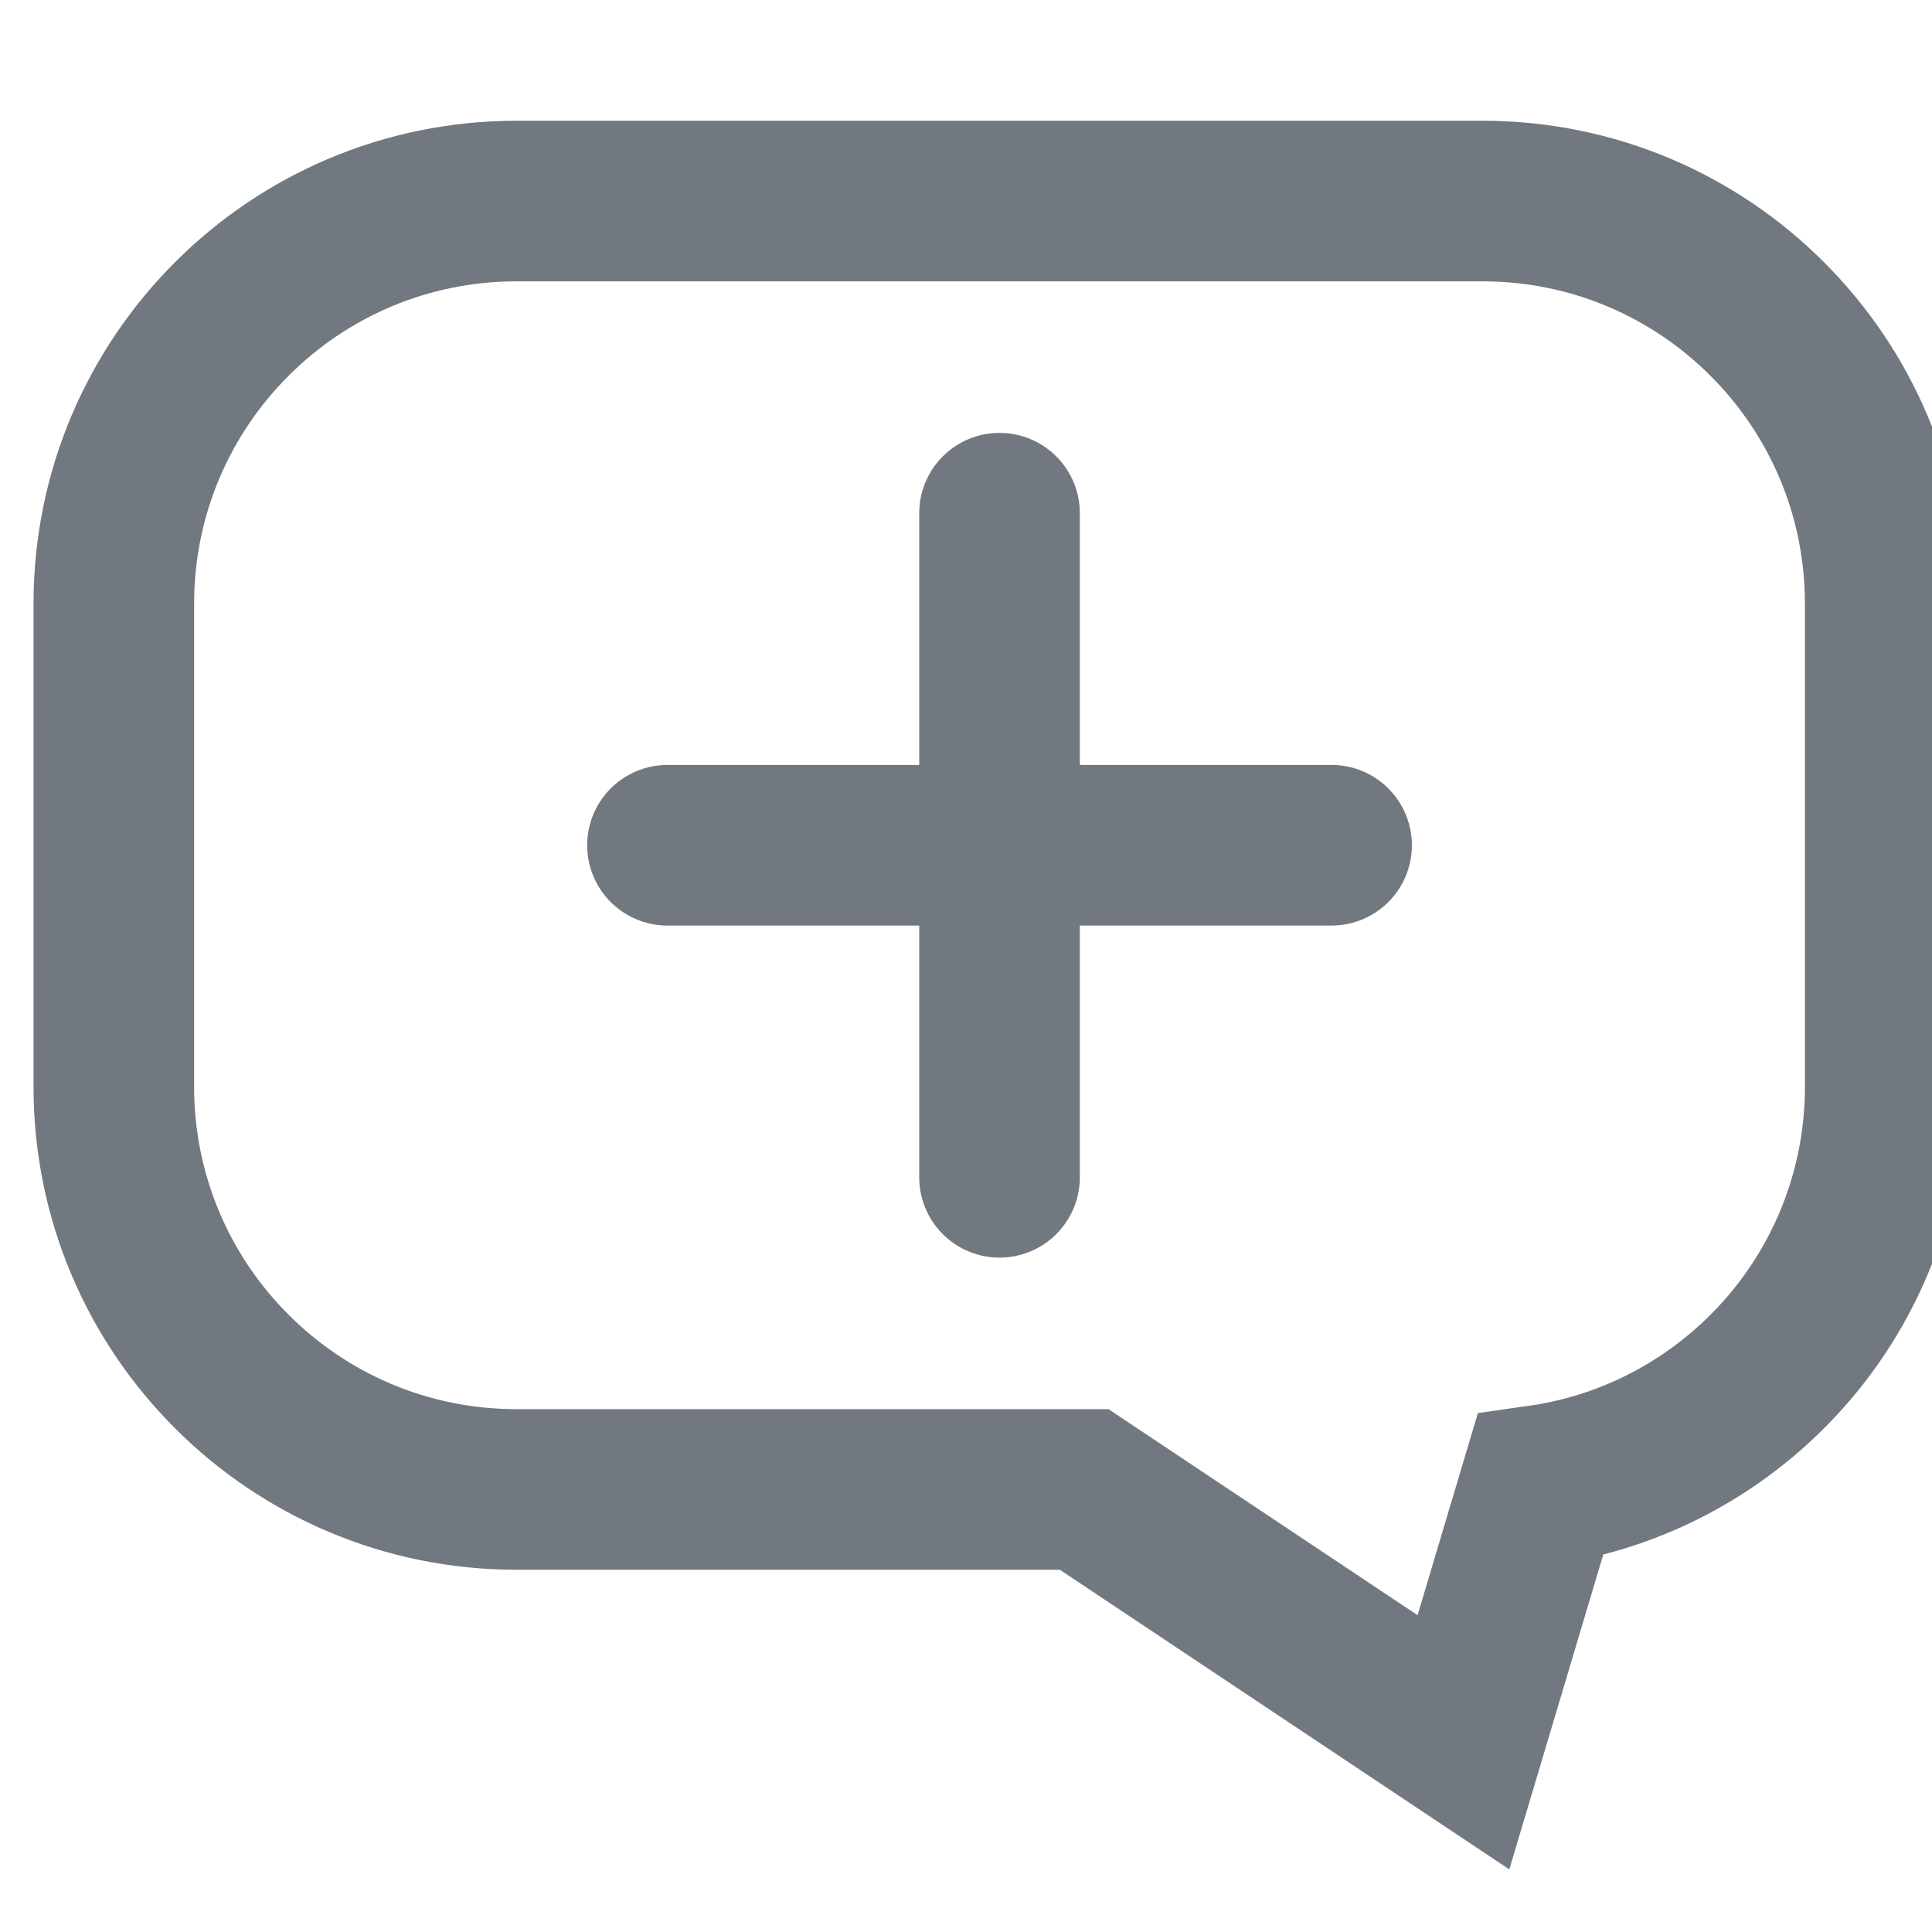
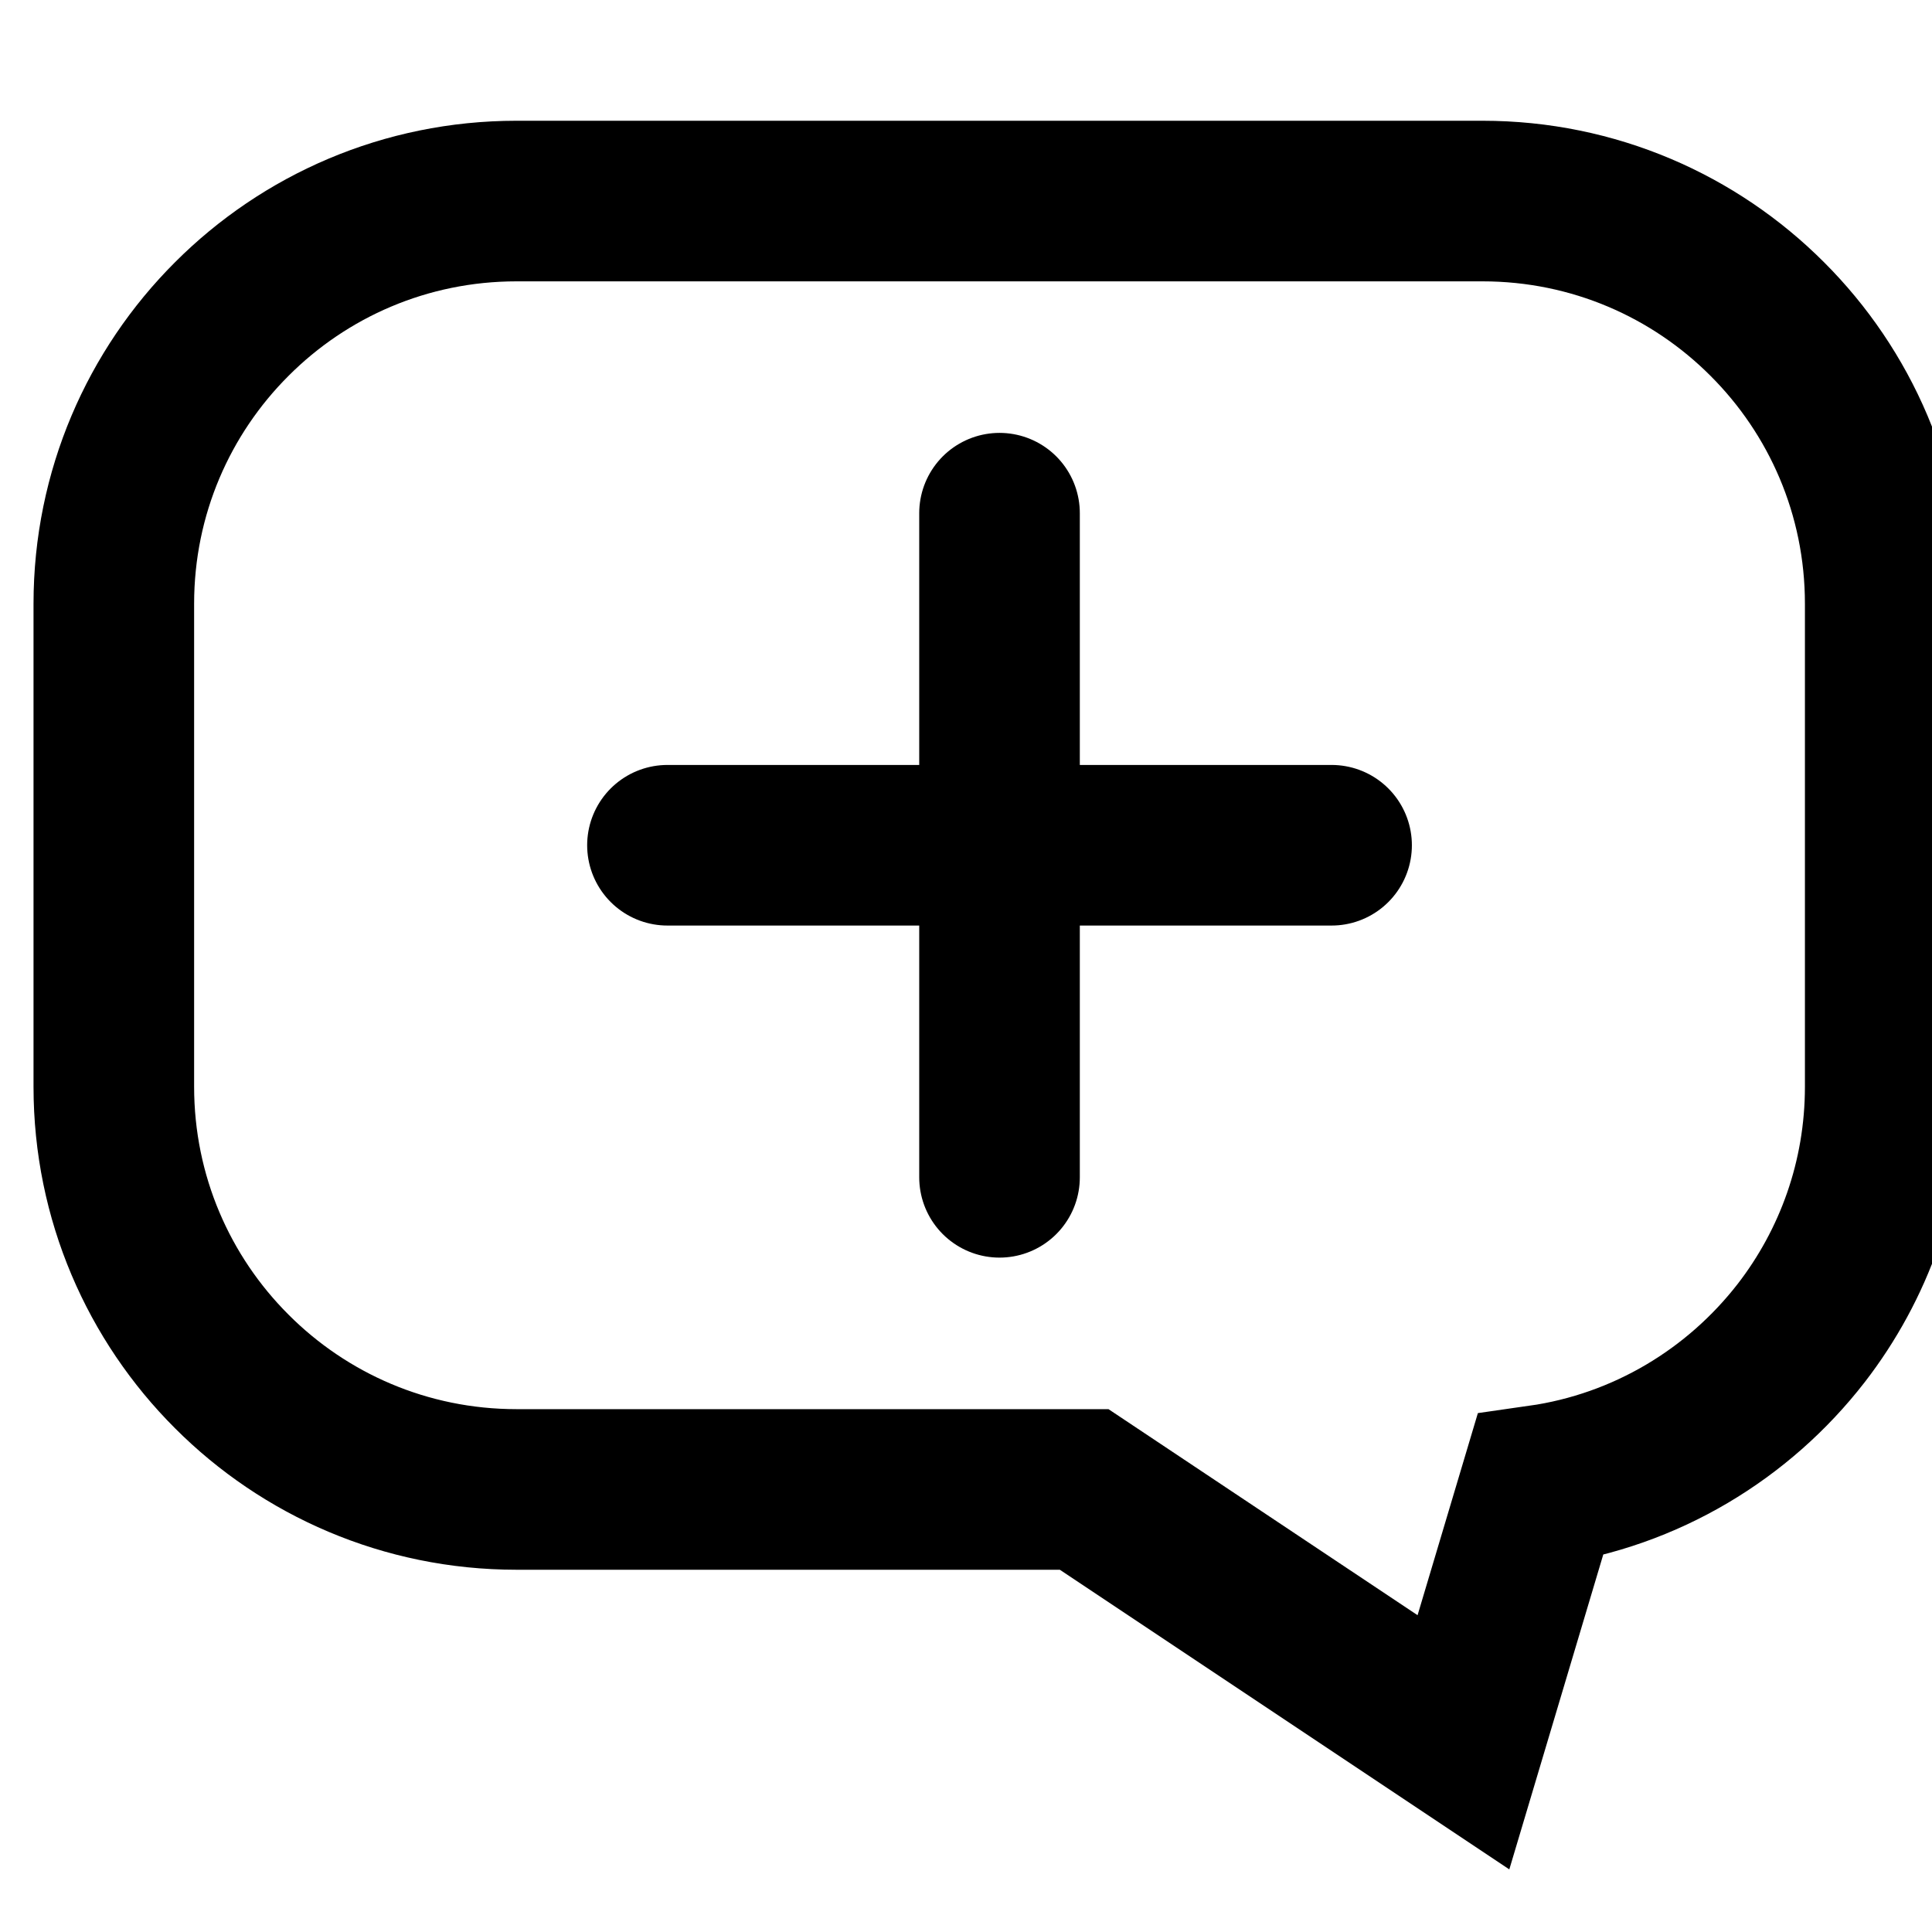
<svg xmlns="http://www.w3.org/2000/svg" width="16px" height="16px" viewBox="0 0 16 16" version="1.1">
  <g id="Symbols" stroke="none" stroke-width="1" fill="none" fill-rule="evenodd">
-     <g id="ico/16/ai_changing_newchat" transform="translate(0.2776, 0)" stroke="#72787F" stroke-width="1.33">
+     <g id="ico/16/ai_changing_newchat" transform="translate(0.2776, 0)" stroke="currentColor" stroke-width="1.33">
      <g id="Group-2" transform="translate(0, 1)">
        <path d="M12,0.665 C12.921,0.665 13.755,1.038 14.358,1.642 C14.962,2.245 15.335,3.079 15.335,4 L15.335,8 C15.335,8.921 14.962,9.755 14.358,10.358 C13.755,10.962 12.921,11.335 12,11.335 L7.299,11.335 L4.158,13.429 L3.523,11.301 C2.646,11.176 1.88,10.709 1.361,10.04 C0.925,9.476 0.665,8.768 0.665,8 L0.665,4 C0.665,3.079 1.038,2.245 1.642,1.642 C2.245,1.038 3.079,0.665 4,0.665 Z" id="Combined-Shape" transform="translate(8, 7.5) scale(-1, 1) translate(-8, -7.5)" />
      </g>
      <g id="Group" transform="translate(5.25, 4.25)" stroke-linecap="round">
        <line x1="-2.77721341e-16" y1="2.75" x2="5.5" y2="2.75" id="Line" />
        <line x1="2.75" y1="0" x2="2.75" y2="5.5" id="Line-Copy" />
      </g>
    </g>
  </g>
</svg>
